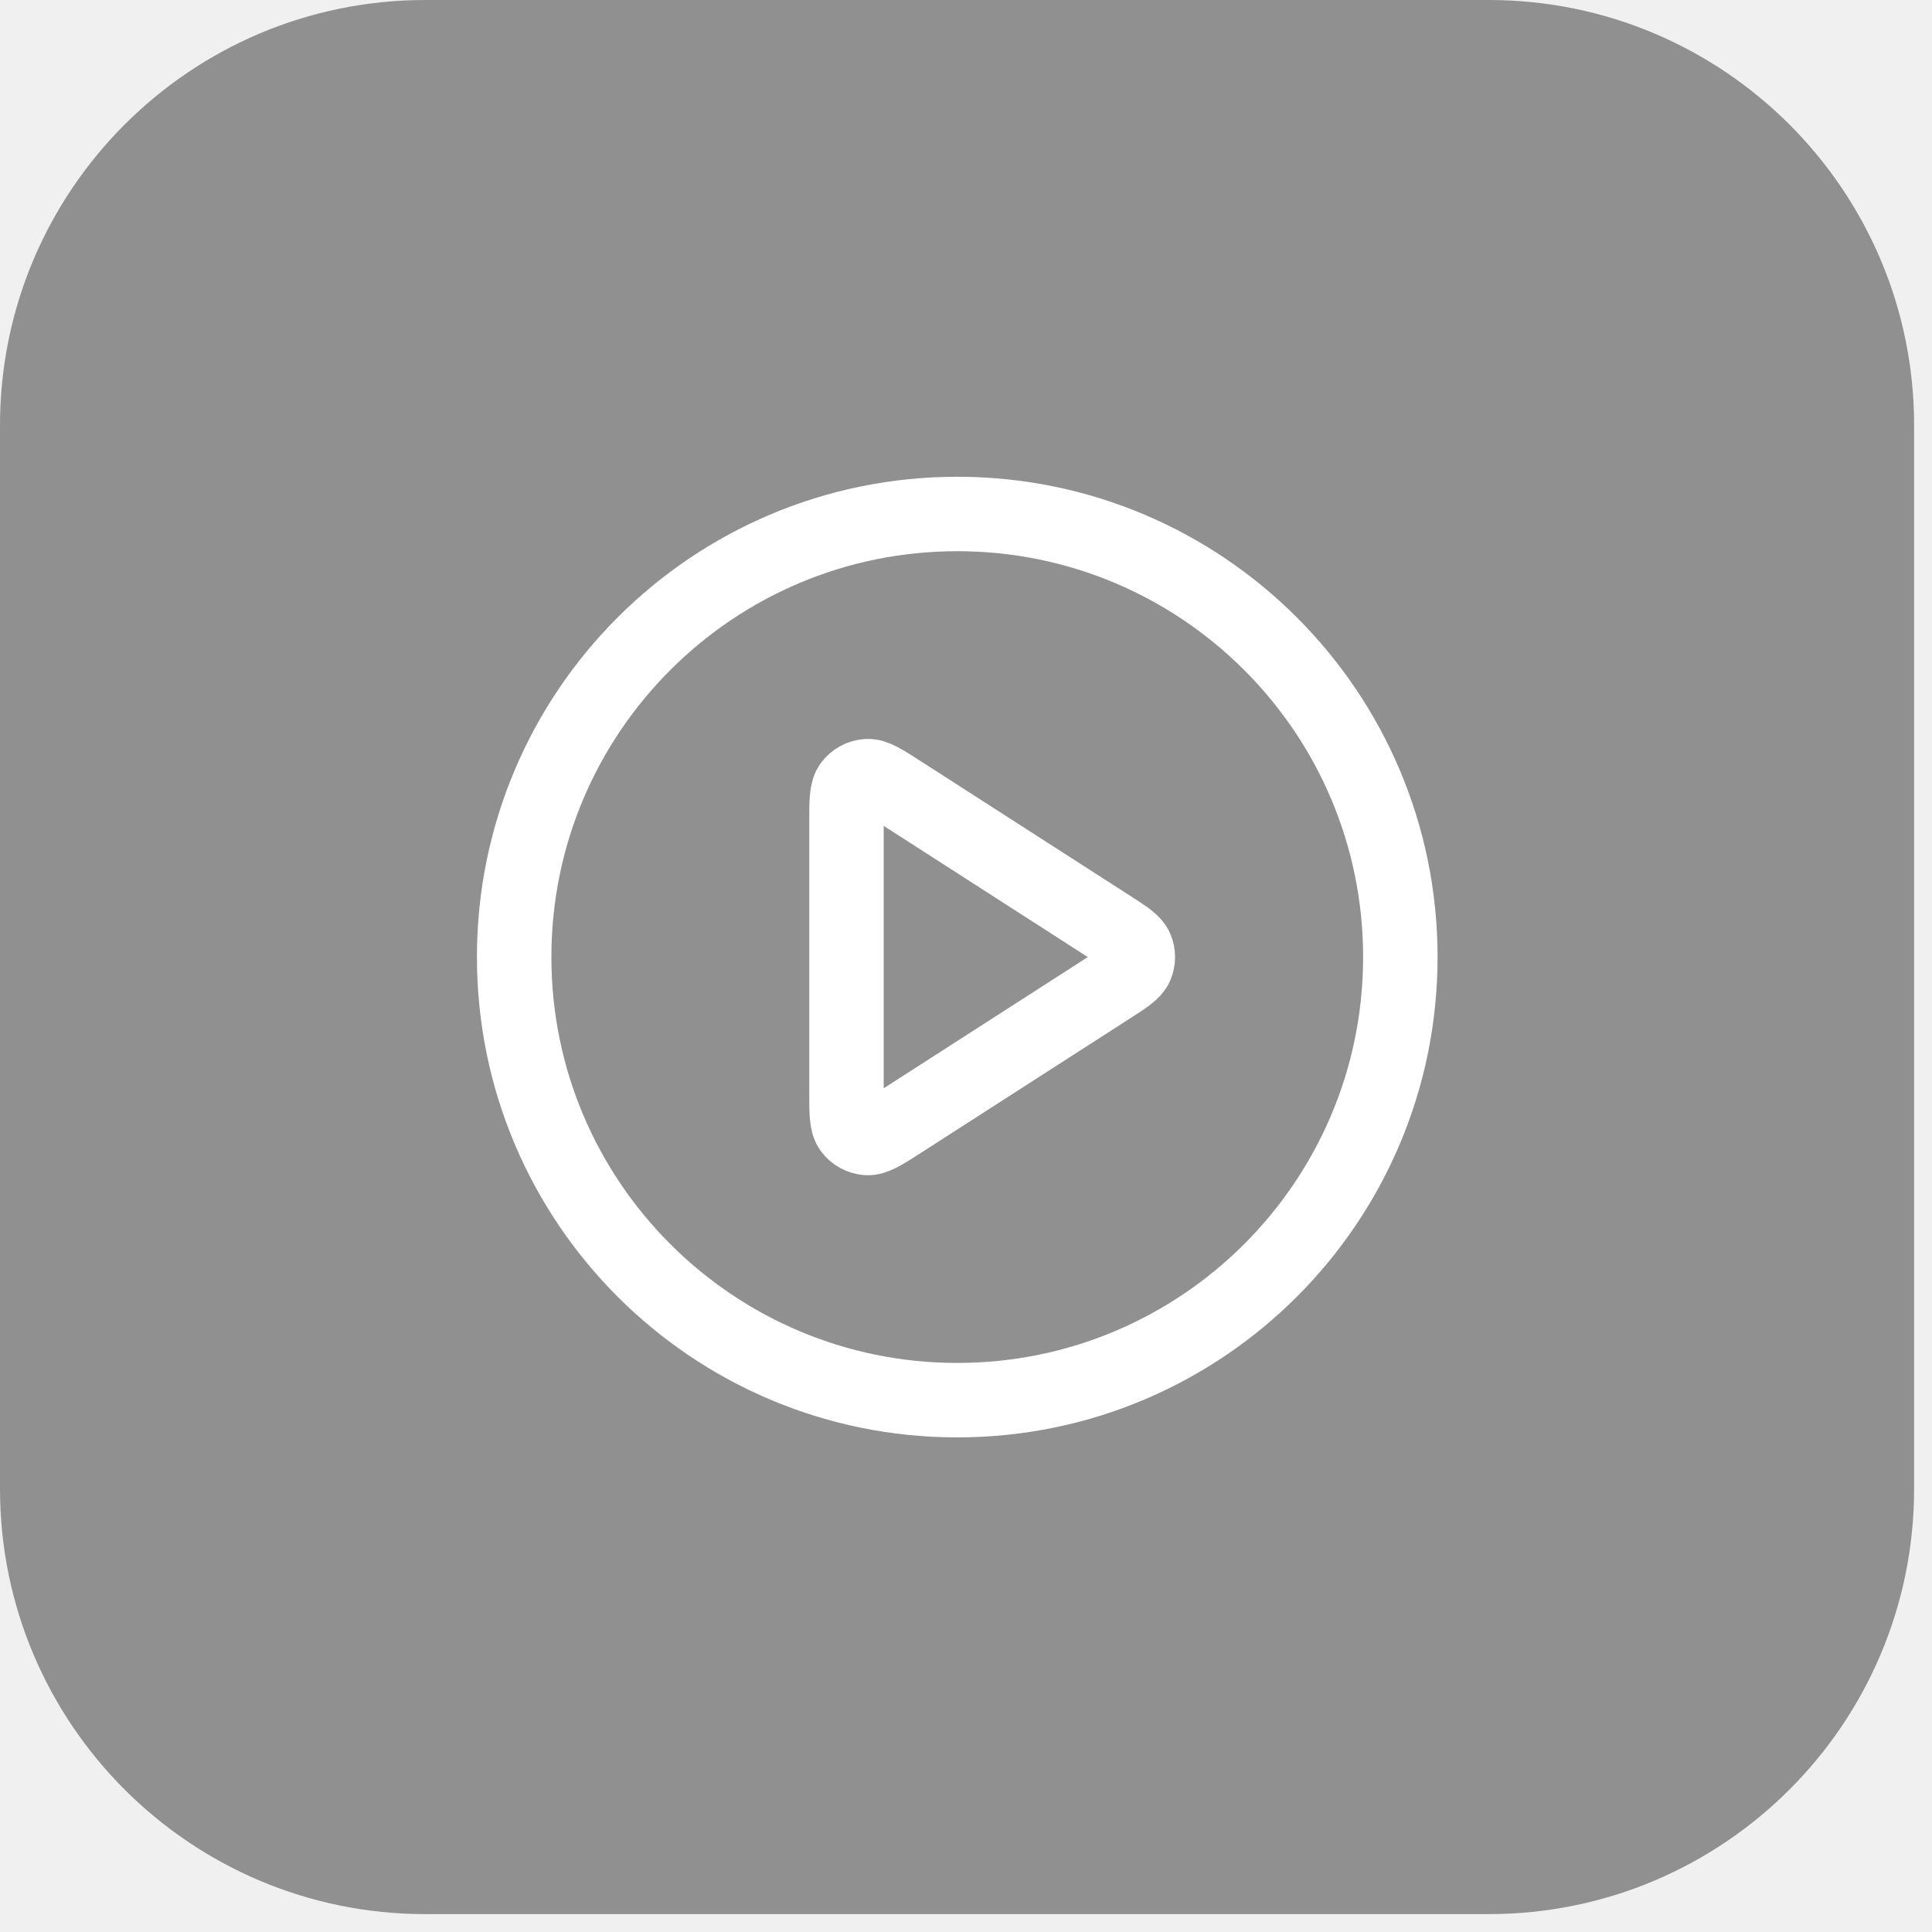
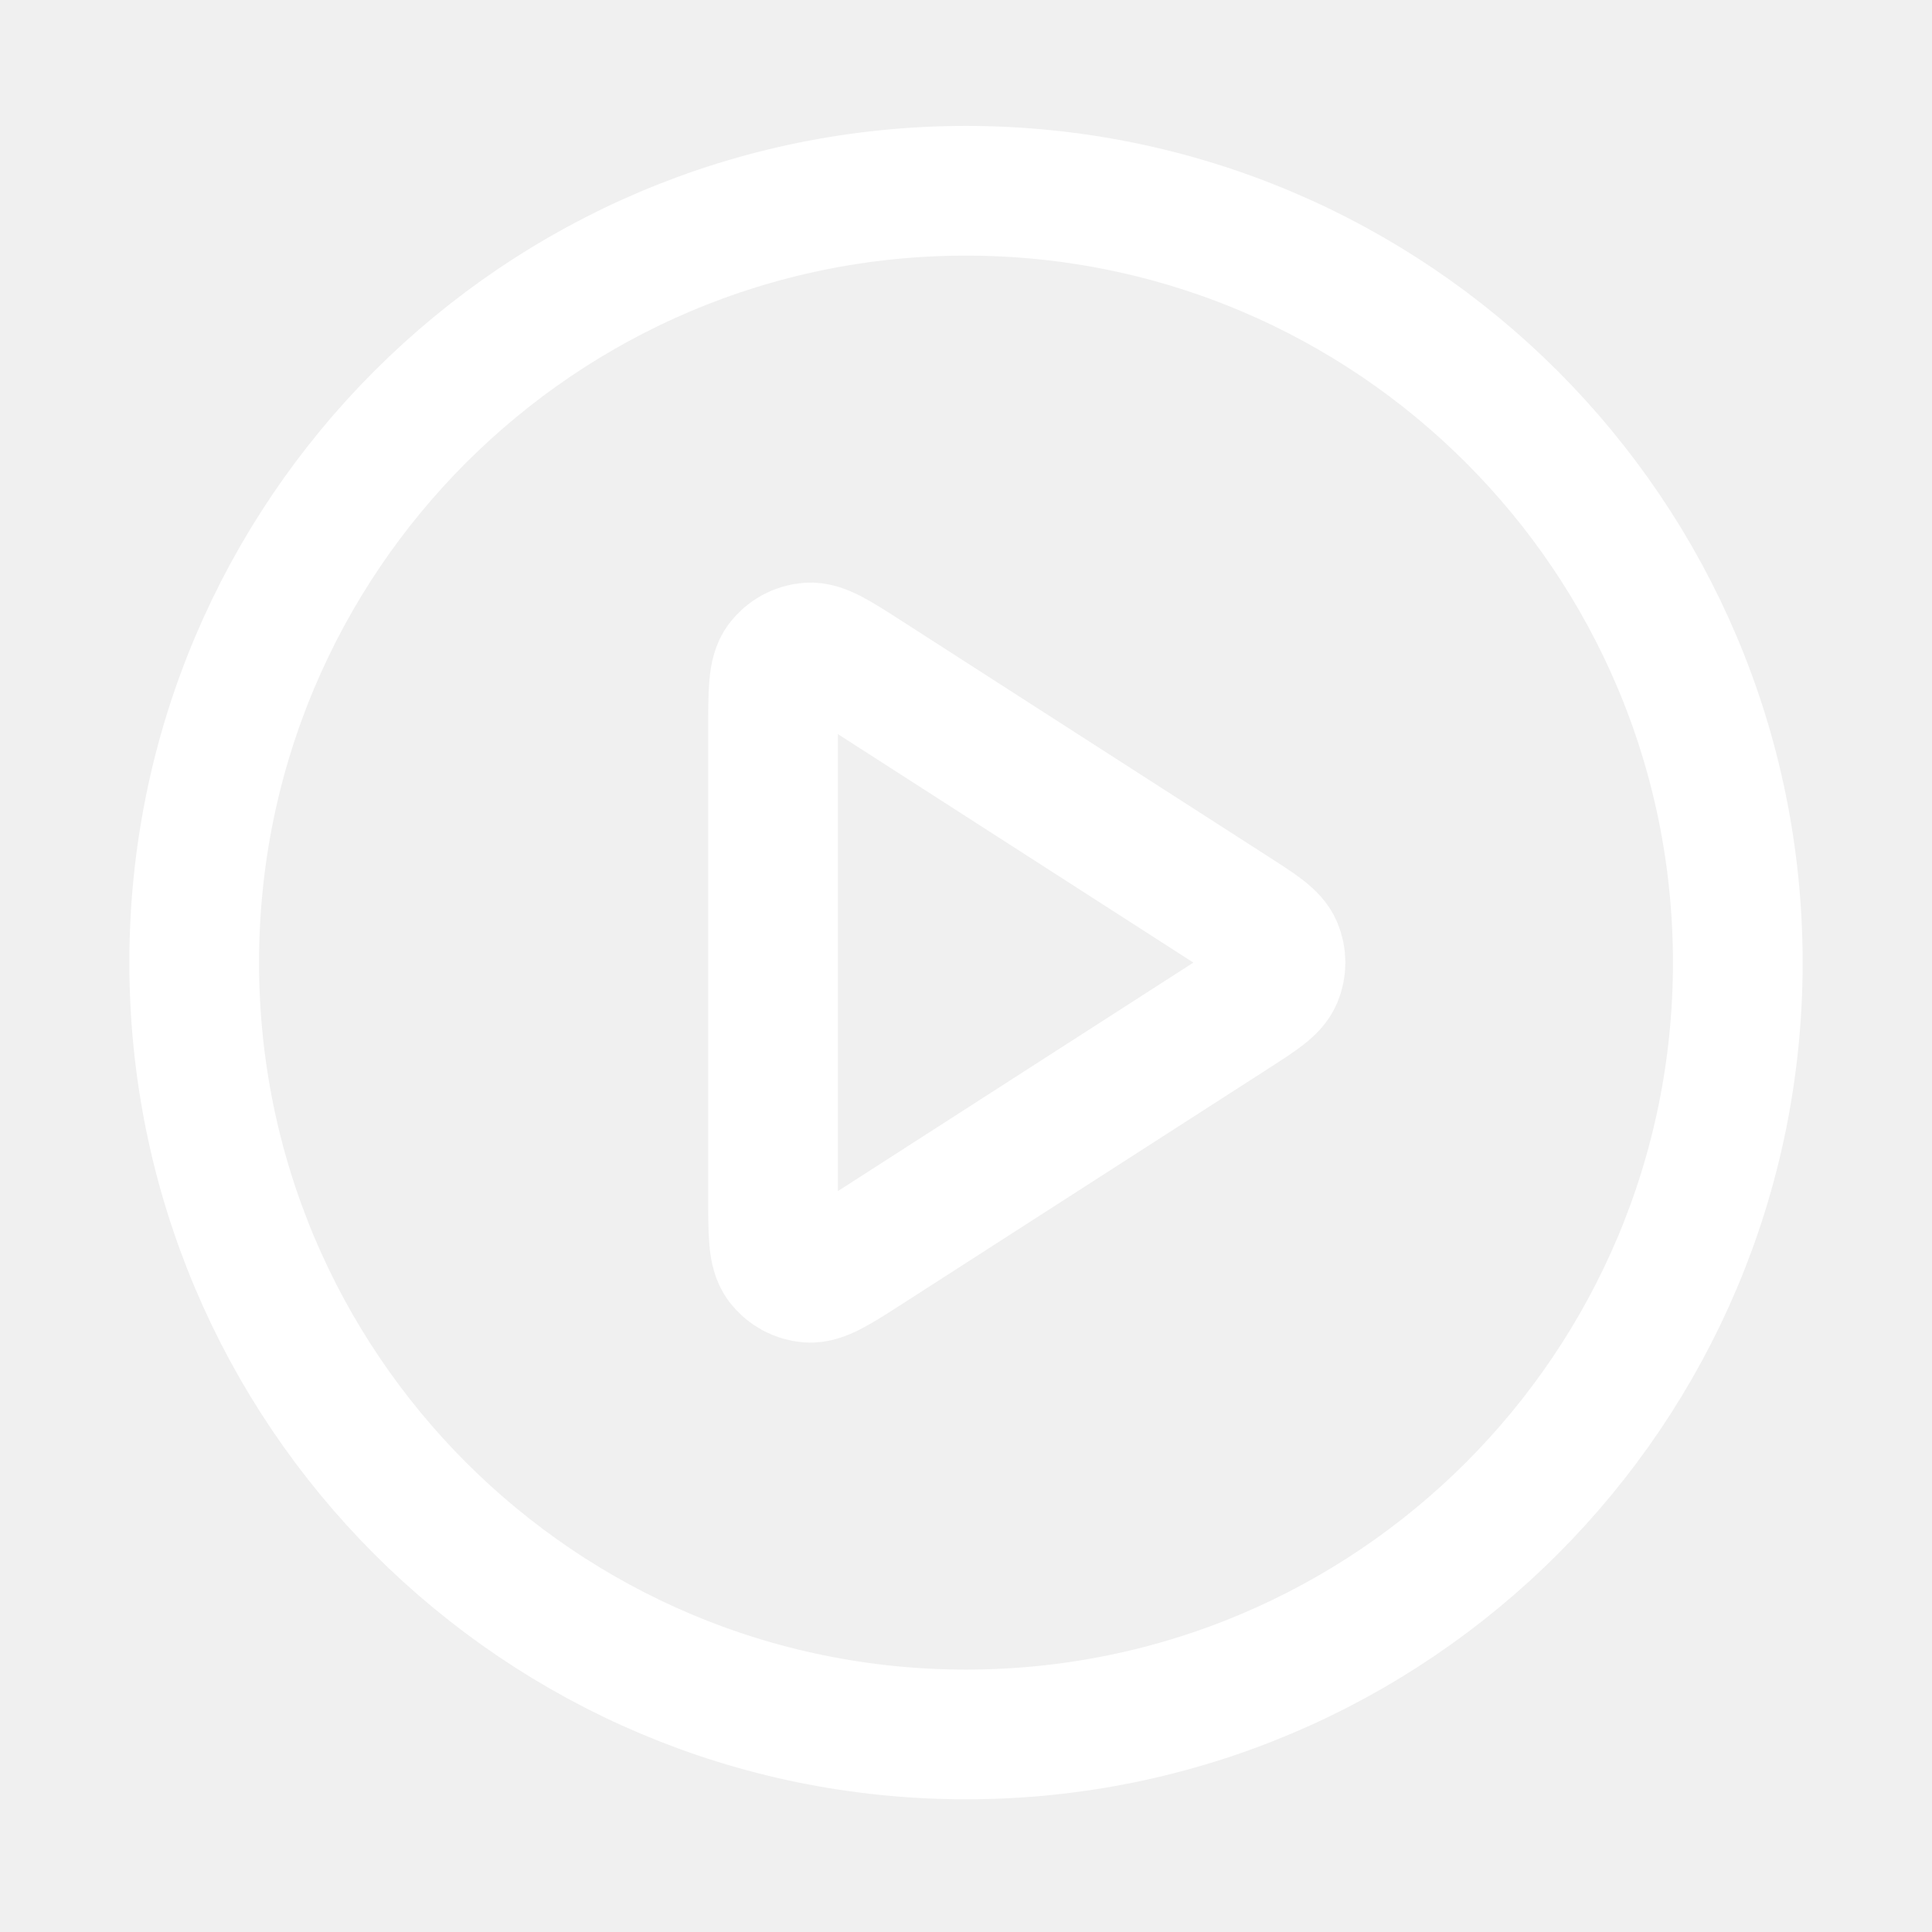
- <svg xmlns="http://www.w3.org/2000/svg" width="54" height="54" viewBox="0 0 54 54" fill="none">
-   <rect width="53.5" height="53.5" rx="11.889" fill="black" fill-opacity="0.4" />
-   <path d="M26.755 39.135C33.595 39.135 39.14 33.59 39.14 26.75C39.14 19.911 33.595 14.366 26.755 14.366C19.916 14.366 14.371 19.911 14.371 26.75C14.371 33.59 19.916 39.135 26.755 39.135Z" stroke="white" stroke-width="2.081" stroke-linecap="round" stroke-linejoin="round" />
-   <path d="M23.659 22.992C23.659 22.401 23.659 22.106 23.783 21.941C23.89 21.797 24.055 21.707 24.234 21.694C24.44 21.679 24.689 21.839 25.186 22.159L31.032 25.917C31.463 26.194 31.679 26.333 31.754 26.509C31.819 26.663 31.819 26.837 31.754 26.991C31.679 27.168 31.463 27.306 31.032 27.584L25.186 31.342C24.689 31.662 24.44 31.822 24.234 31.807C24.055 31.794 23.89 31.704 23.783 31.56C23.659 31.395 23.659 31.1 23.659 30.509V22.992Z" stroke="white" stroke-width="2.081" stroke-linecap="round" stroke-linejoin="round" />
+ <svg xmlns="http://www.w3.org/2000/svg" width="31" height="31" viewBox="0 0 31 31" fill="none">
+   <path d="M15.5 27.83C22.34 27.83 27.884 22.285 27.884 15.445C27.884 8.606 22.34 3.061 15.5 3.061C8.66 3.061 3.116 8.606 3.116 15.445C3.116 22.285 8.66 27.83 15.5 27.83Z" stroke="white" stroke-width="2.081" stroke-linecap="round" stroke-linejoin="round" />
+   <path d="M12.404 11.687C12.404 11.096 12.404 10.8 12.527 10.636C12.635 10.492 12.8 10.402 12.979 10.389C13.185 10.374 13.433 10.534 13.93 10.854L19.776 14.612C20.208 14.889 20.424 15.028 20.498 15.204C20.563 15.358 20.563 15.532 20.498 15.686C20.424 15.863 20.208 16.001 19.776 16.279L13.93 20.037C13.433 20.357 13.185 20.516 12.979 20.502C12.8 20.489 12.635 20.399 12.527 20.255C12.404 20.09 12.404 19.795 12.404 19.203V11.687Z" stroke="white" stroke-width="2.081" stroke-linecap="round" stroke-linejoin="round" />
</svg>
